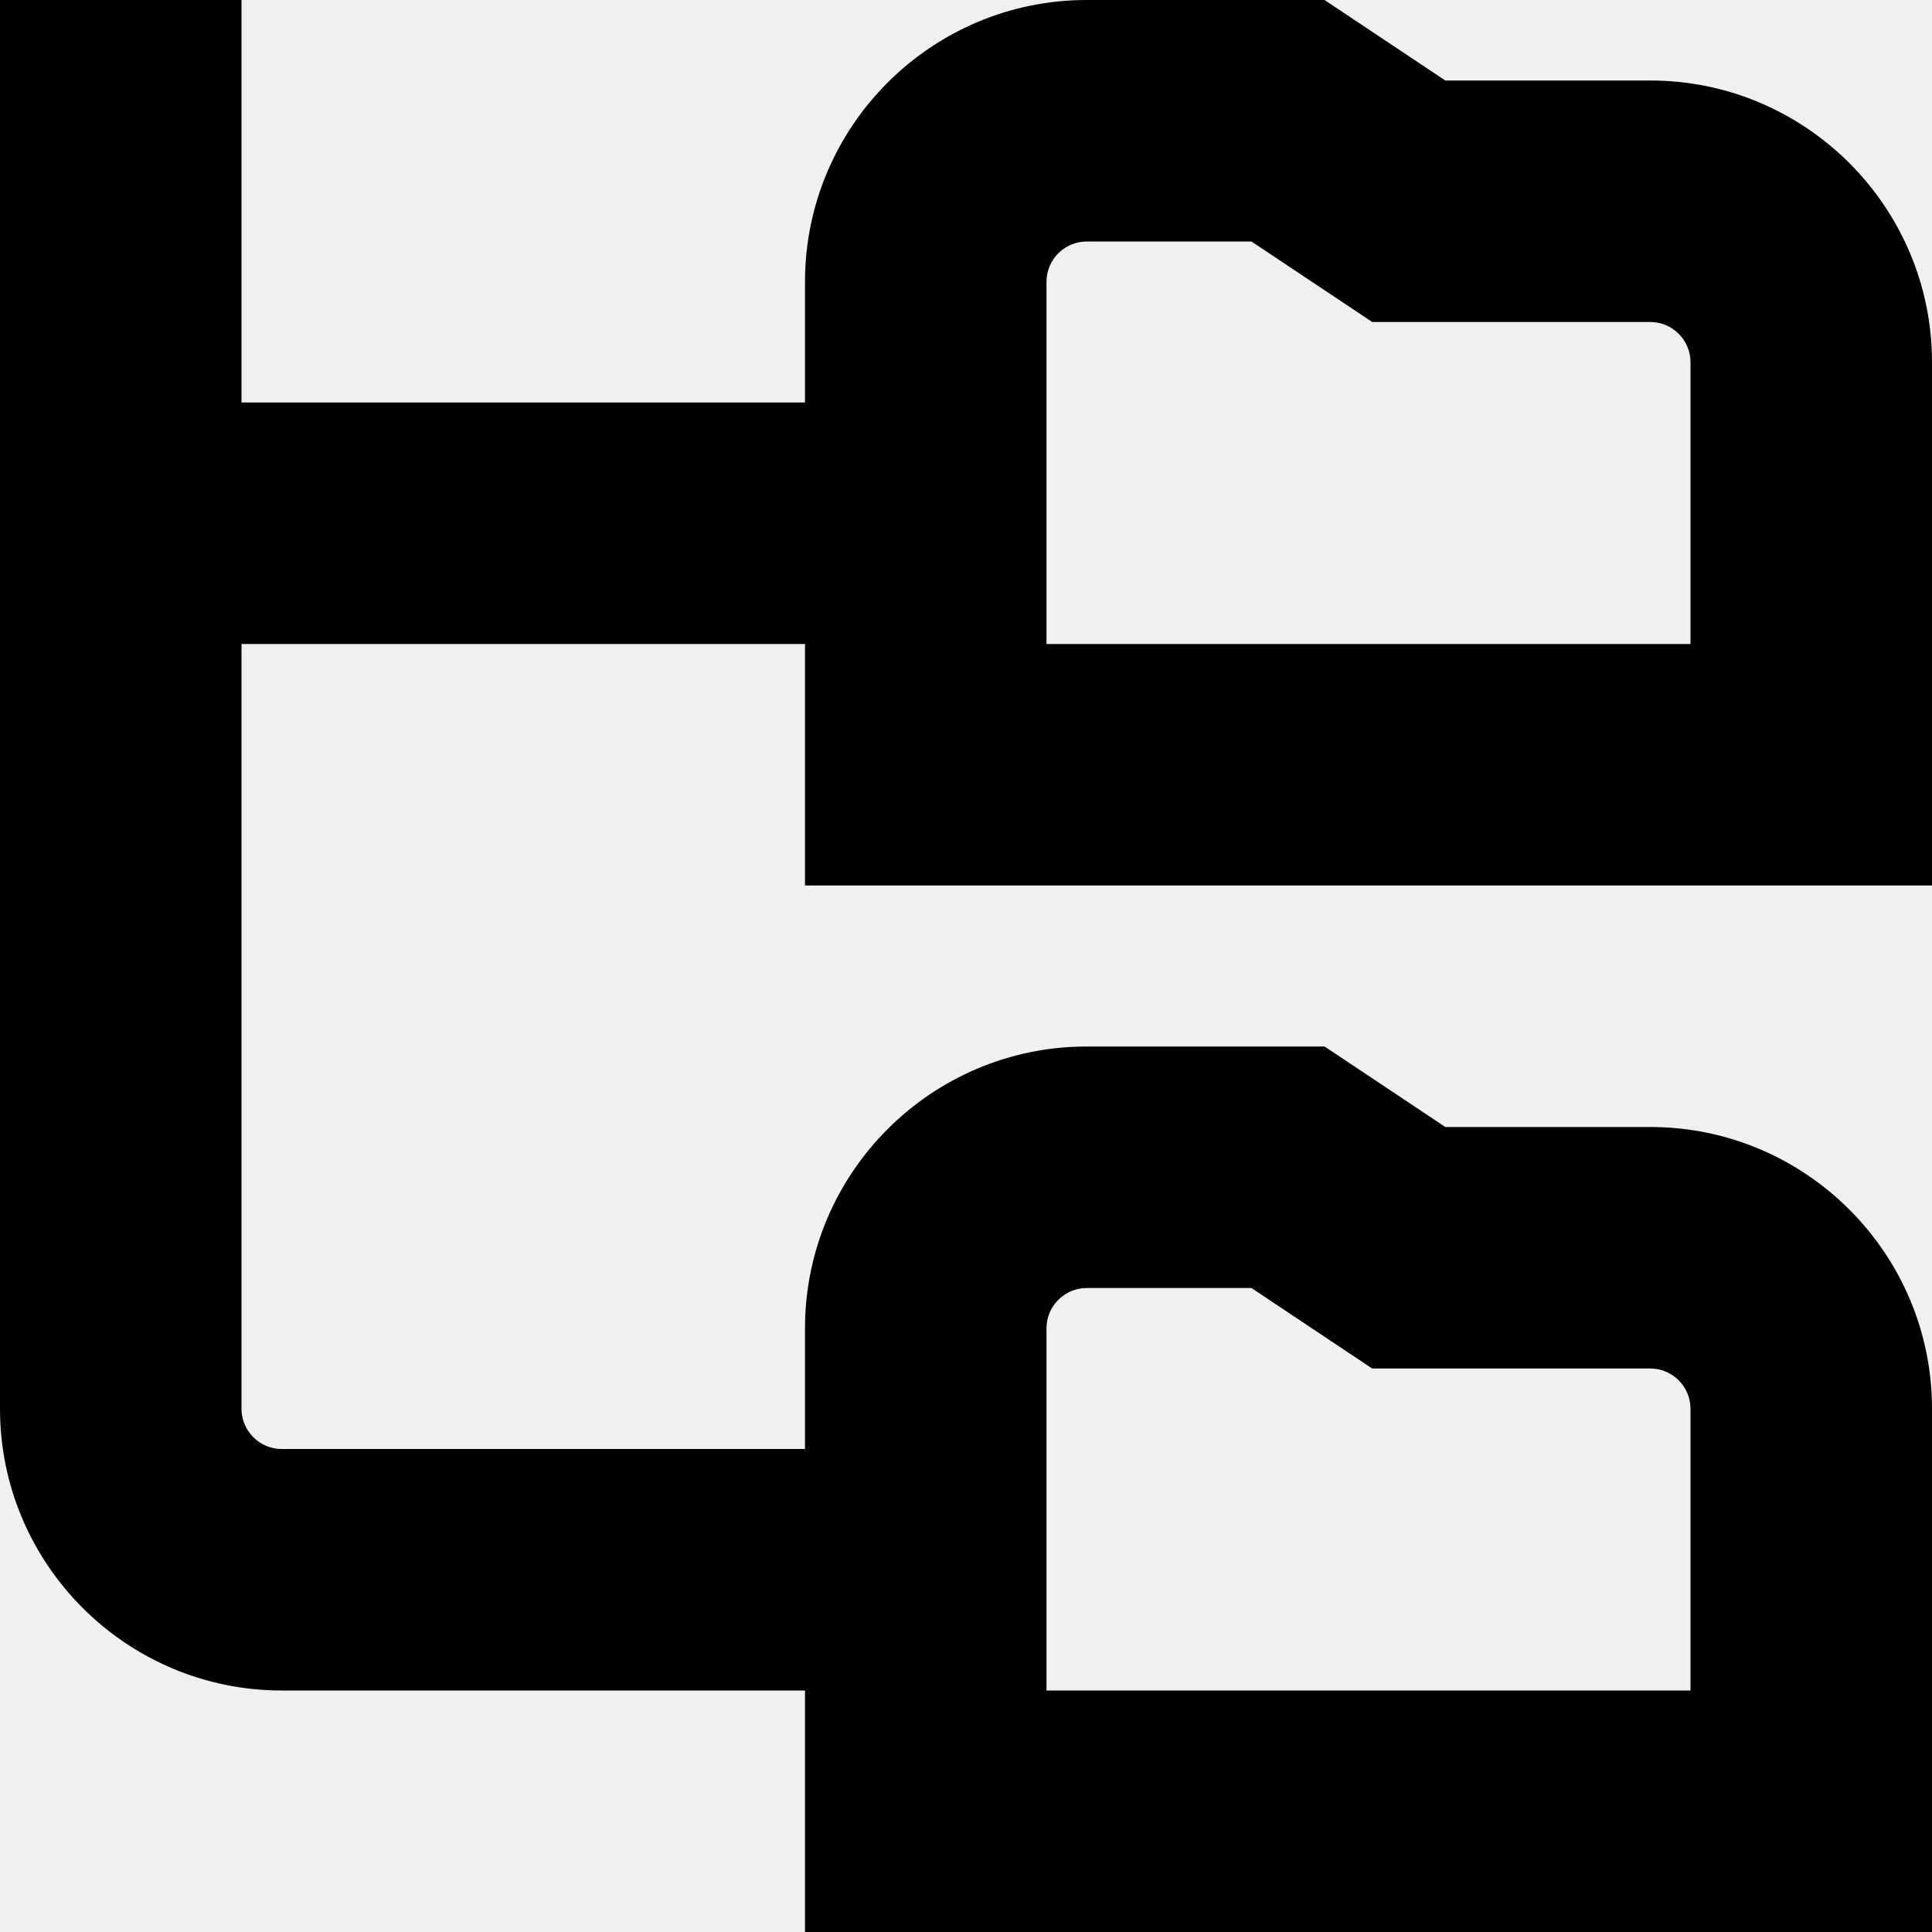
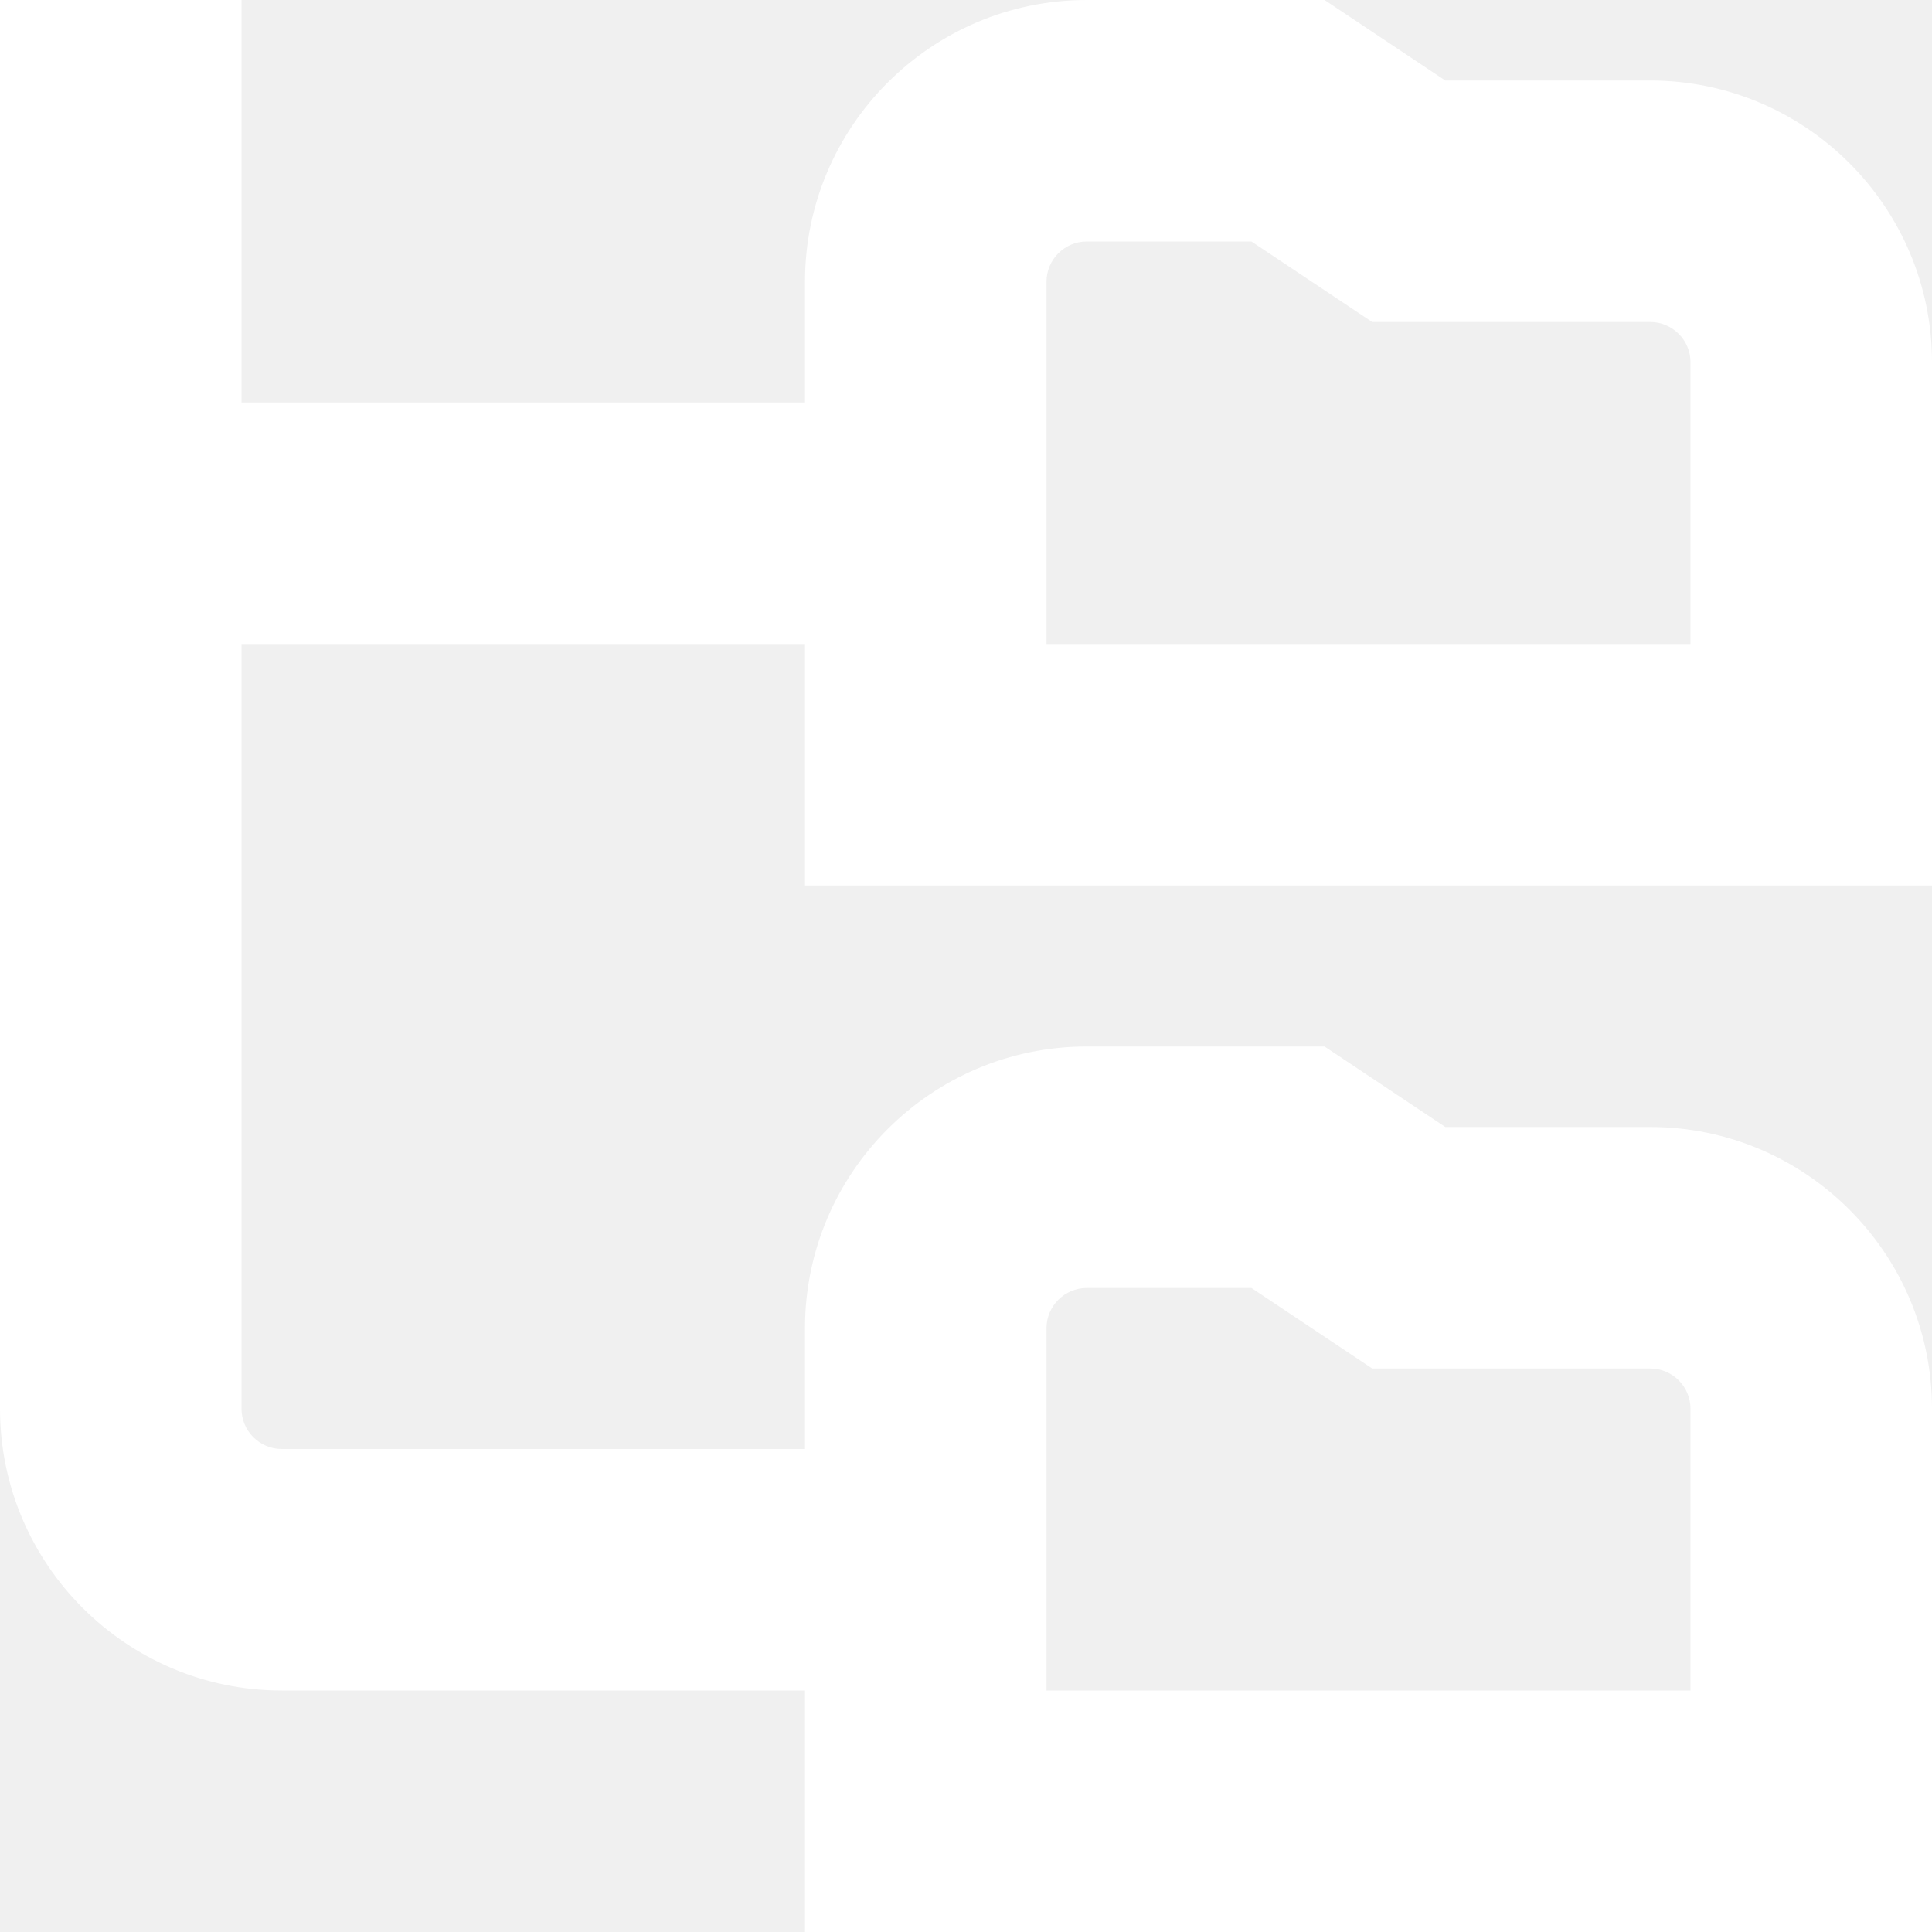
- <svg xmlns="http://www.w3.org/2000/svg" id="Layer_1" data-name="Layer 1" viewBox="0 0 24 24" width="512" height="512">
+ <svg xmlns="http://www.w3.org/2000/svg" fill="#ffffff" id="Layer_1" data-name="Layer 1" viewBox="0 0 24 24" width="512" height="512">
  <path d="M24,11V4.5c0-1.93-1.57-3.5-3.5-3.5h-2.546l-1.5-1h-2.954c-1.93,0-3.5,1.57-3.5,3.5v1.5H3V0H0V17.5c0,1.93,1.57,3.5,3.5,3.5h6.5v3h14v-6.5c0-1.93-1.57-3.5-3.5-3.5h-2.546l-1.5-1h-2.954c-1.93,0-3.5,1.57-3.5,3.5v1.5H3.5c-.276,0-.5-.225-.5-.5V8h7v3h14ZM13,3.5c0-.275,.224-.5,.5-.5h2.046l1.5,1h3.454c.276,0,.5,.225,.5,.5v3.5H13V3.5Zm0,13c0-.275,.224-.5,.5-.5h2.046l1.5,1h3.454c.276,0,.5,.225,.5,.5v3.5H13v-4.5Z" />
</svg>
